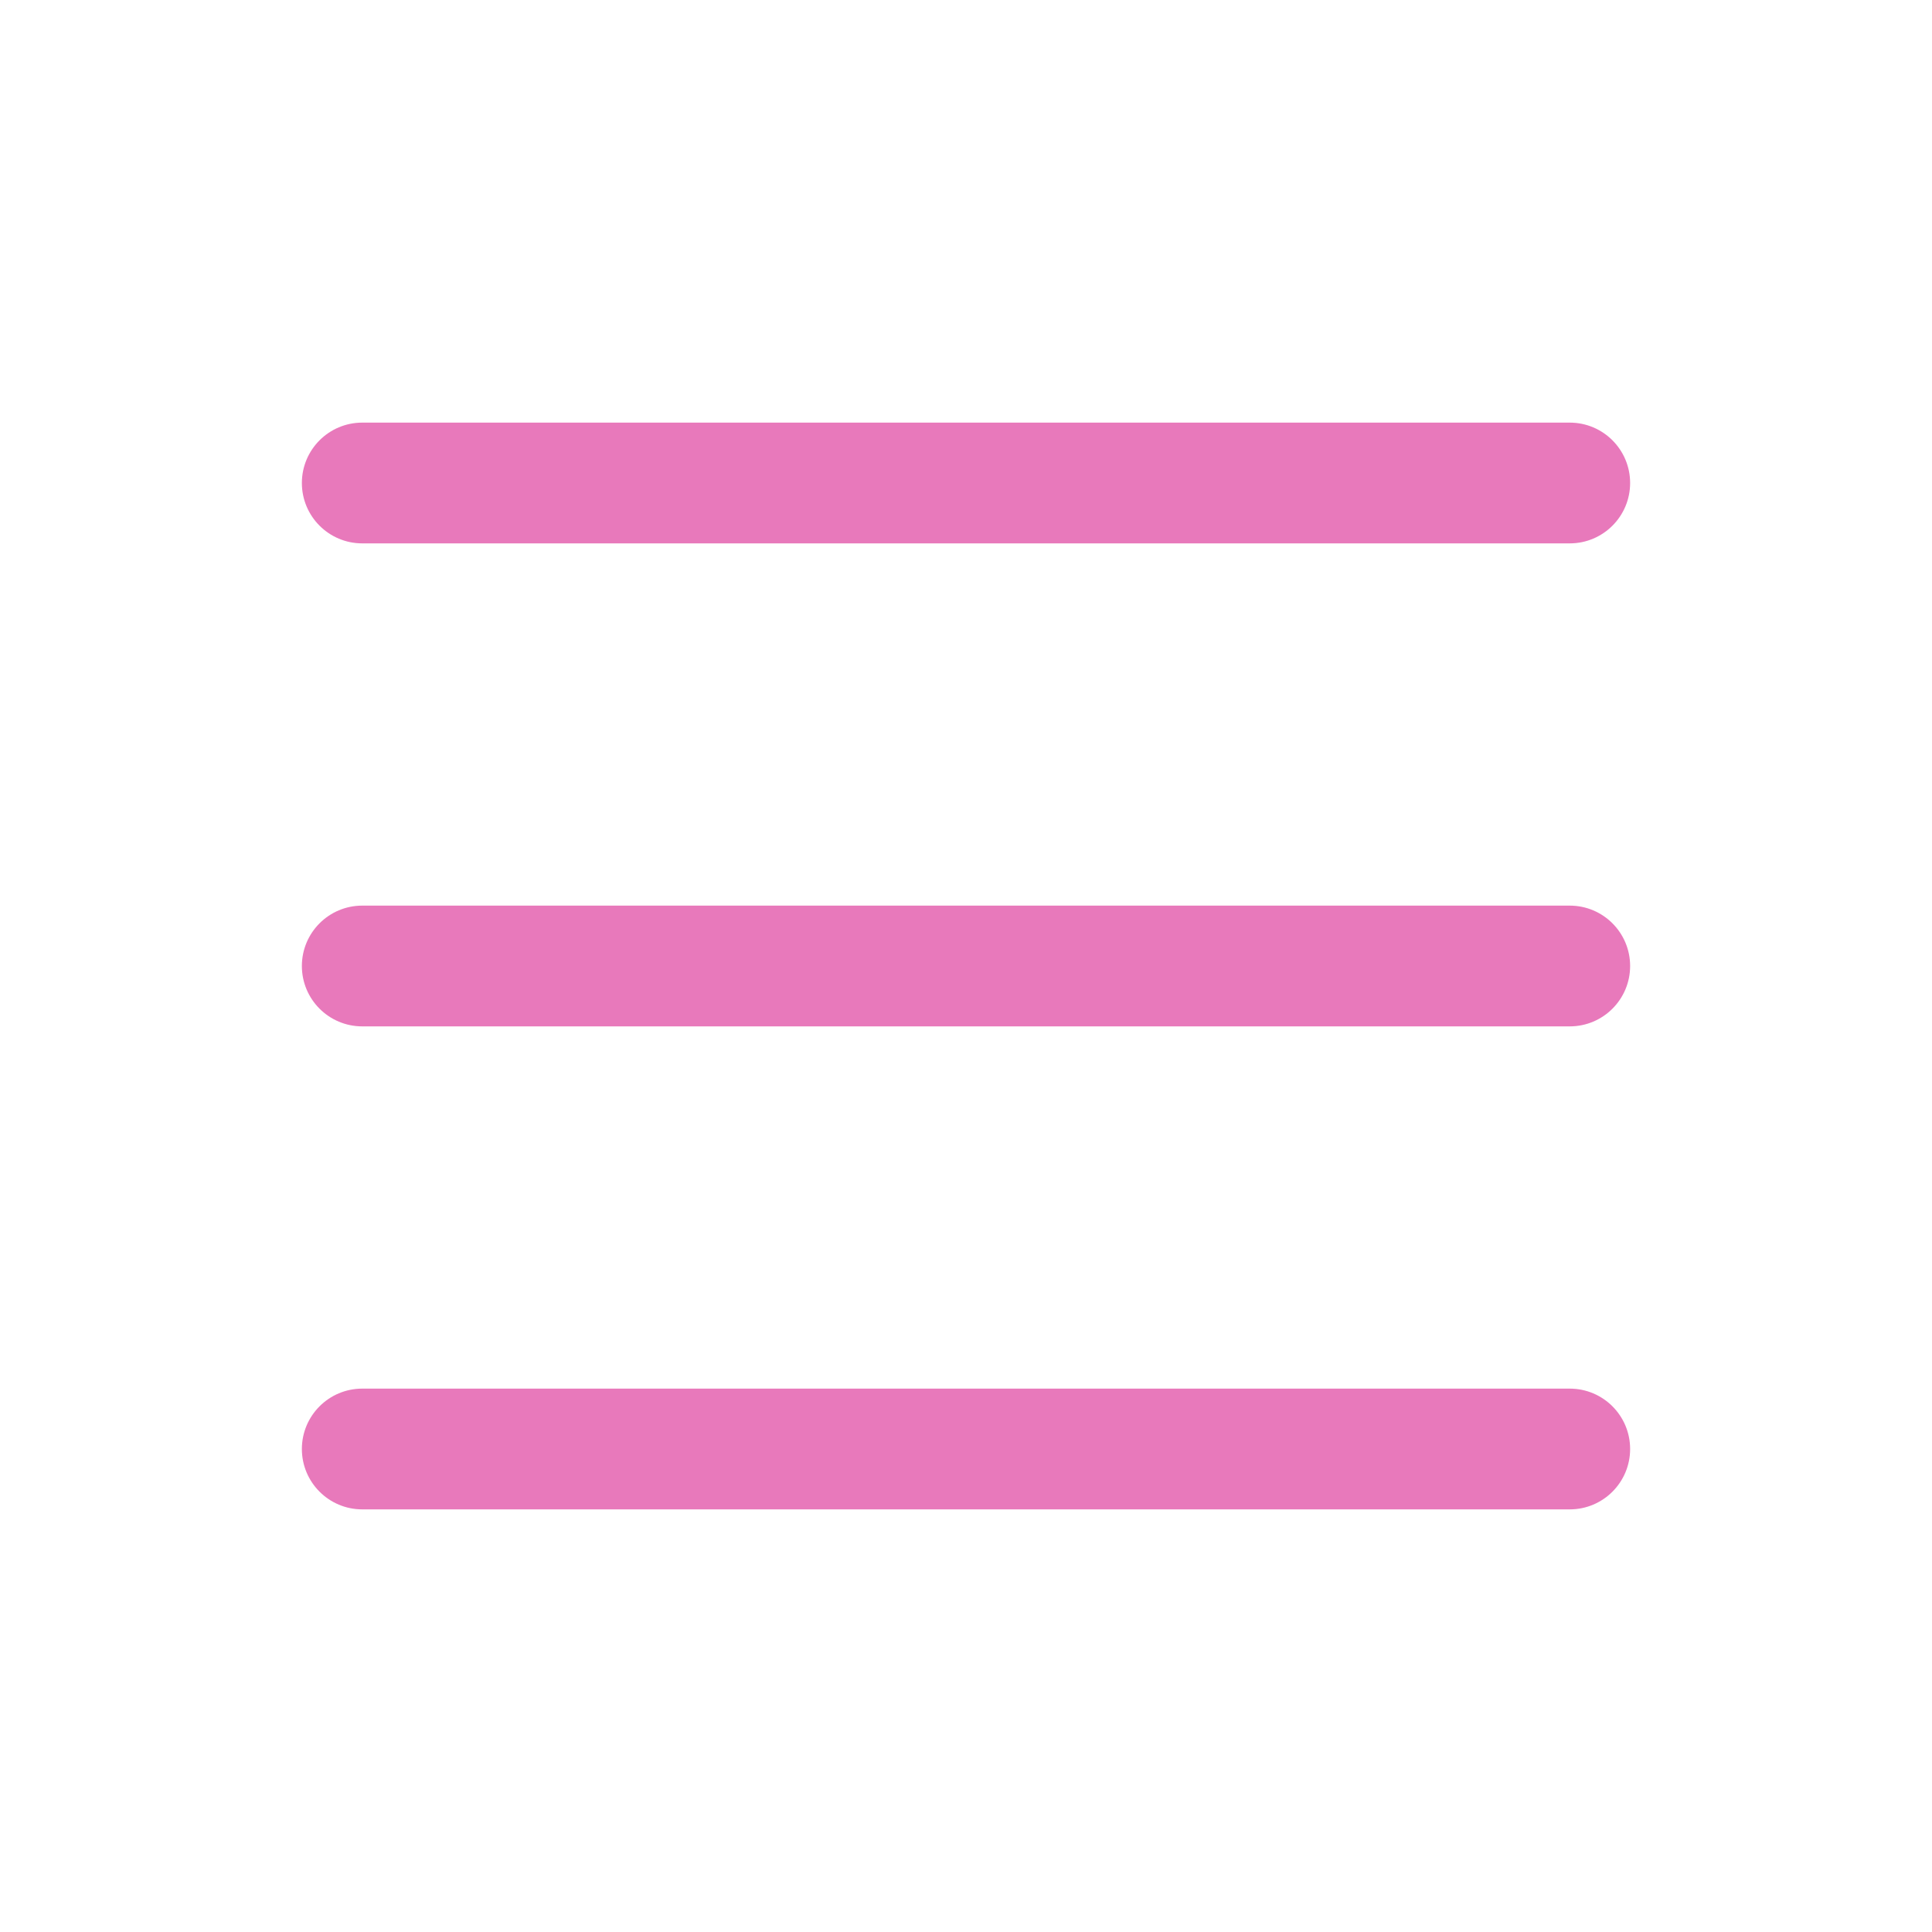
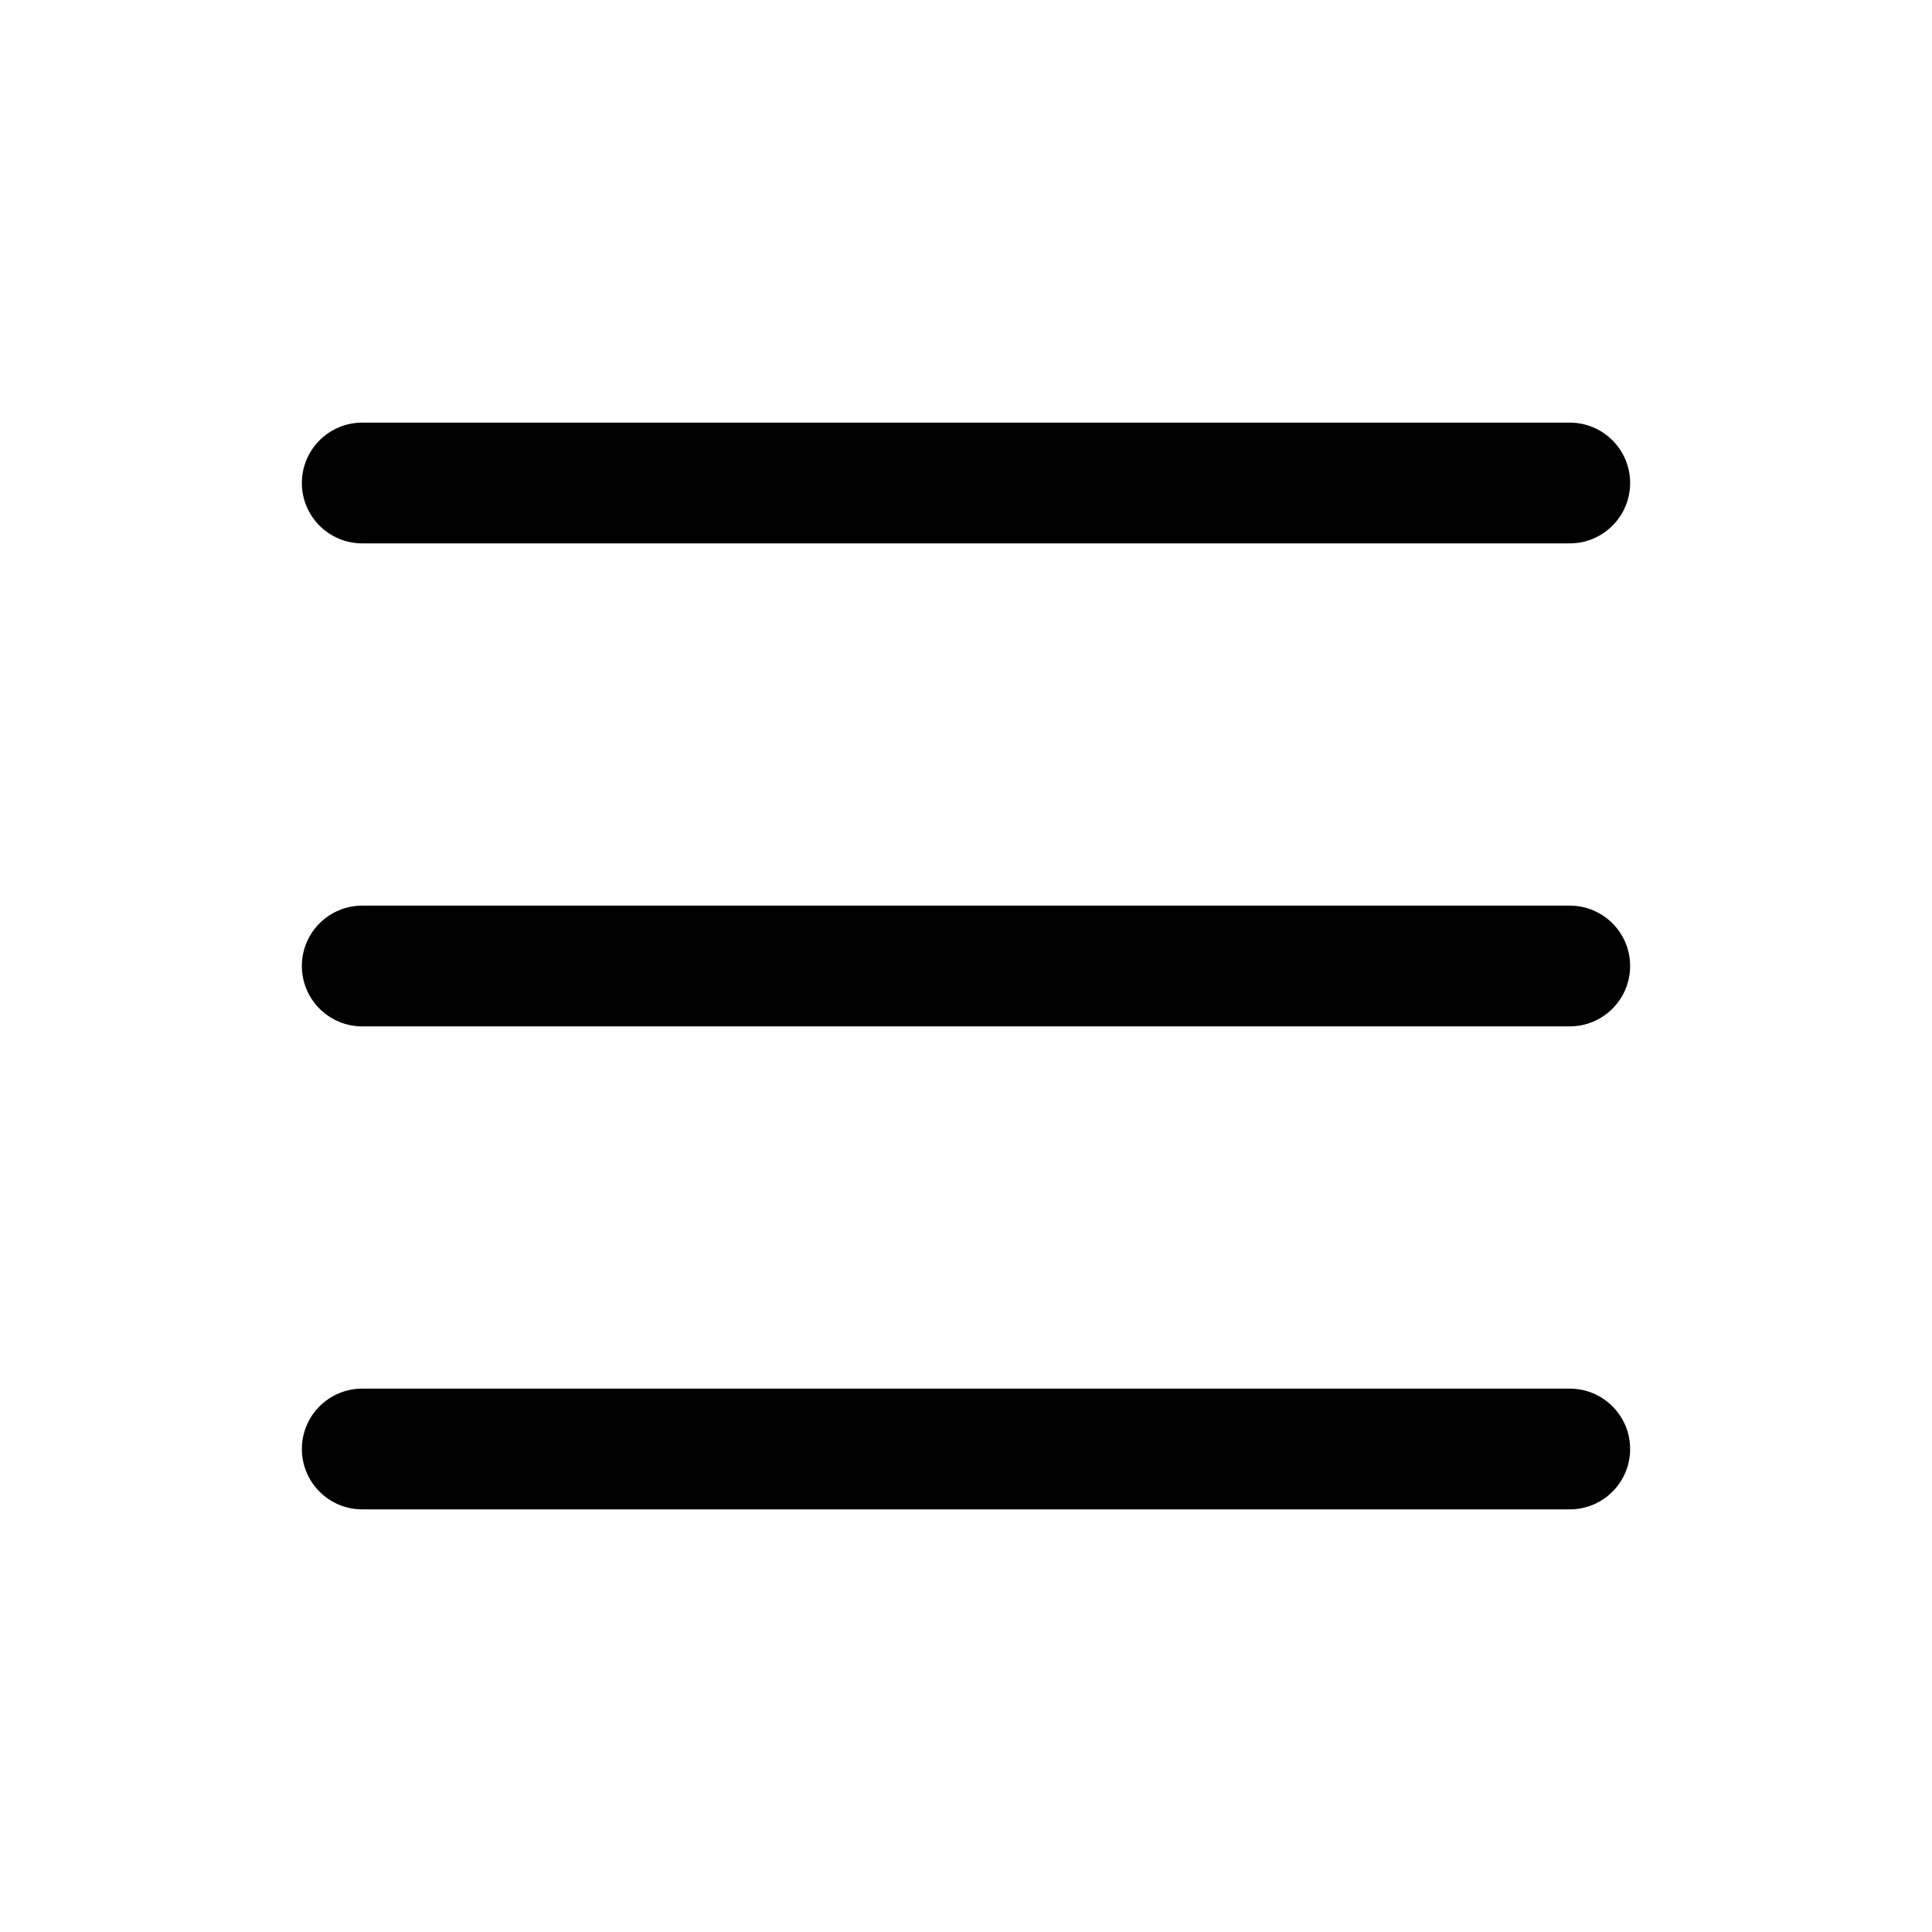
- <svg xmlns="http://www.w3.org/2000/svg" width="16" height="16" fill="#E879BB" class="bi bi-list" viewBox="0 0 16 16">
+ <svg xmlns="http://www.w3.org/2000/svg" width="16" height="16" fill="currentColor" class="bi bi-list" viewBox="0 0 16 16">
  <path fill-rule="evenodd" d="M2.5 12a.5.5 0 0 1 .5-.5h10a.5.5 0 0 1 0 1H3a.5.5 0 0 1-.5-.5zm0-4a.5.5 0 0 1 .5-.5h10a.5.5 0 0 1 0 1H3a.5.5 0 0 1-.5-.5zm0-4a.5.5 0 0 1 .5-.5h10a.5.5 0 0 1 0 1H3a.5.5 0 0 1-.5-.5z" />
</svg>
